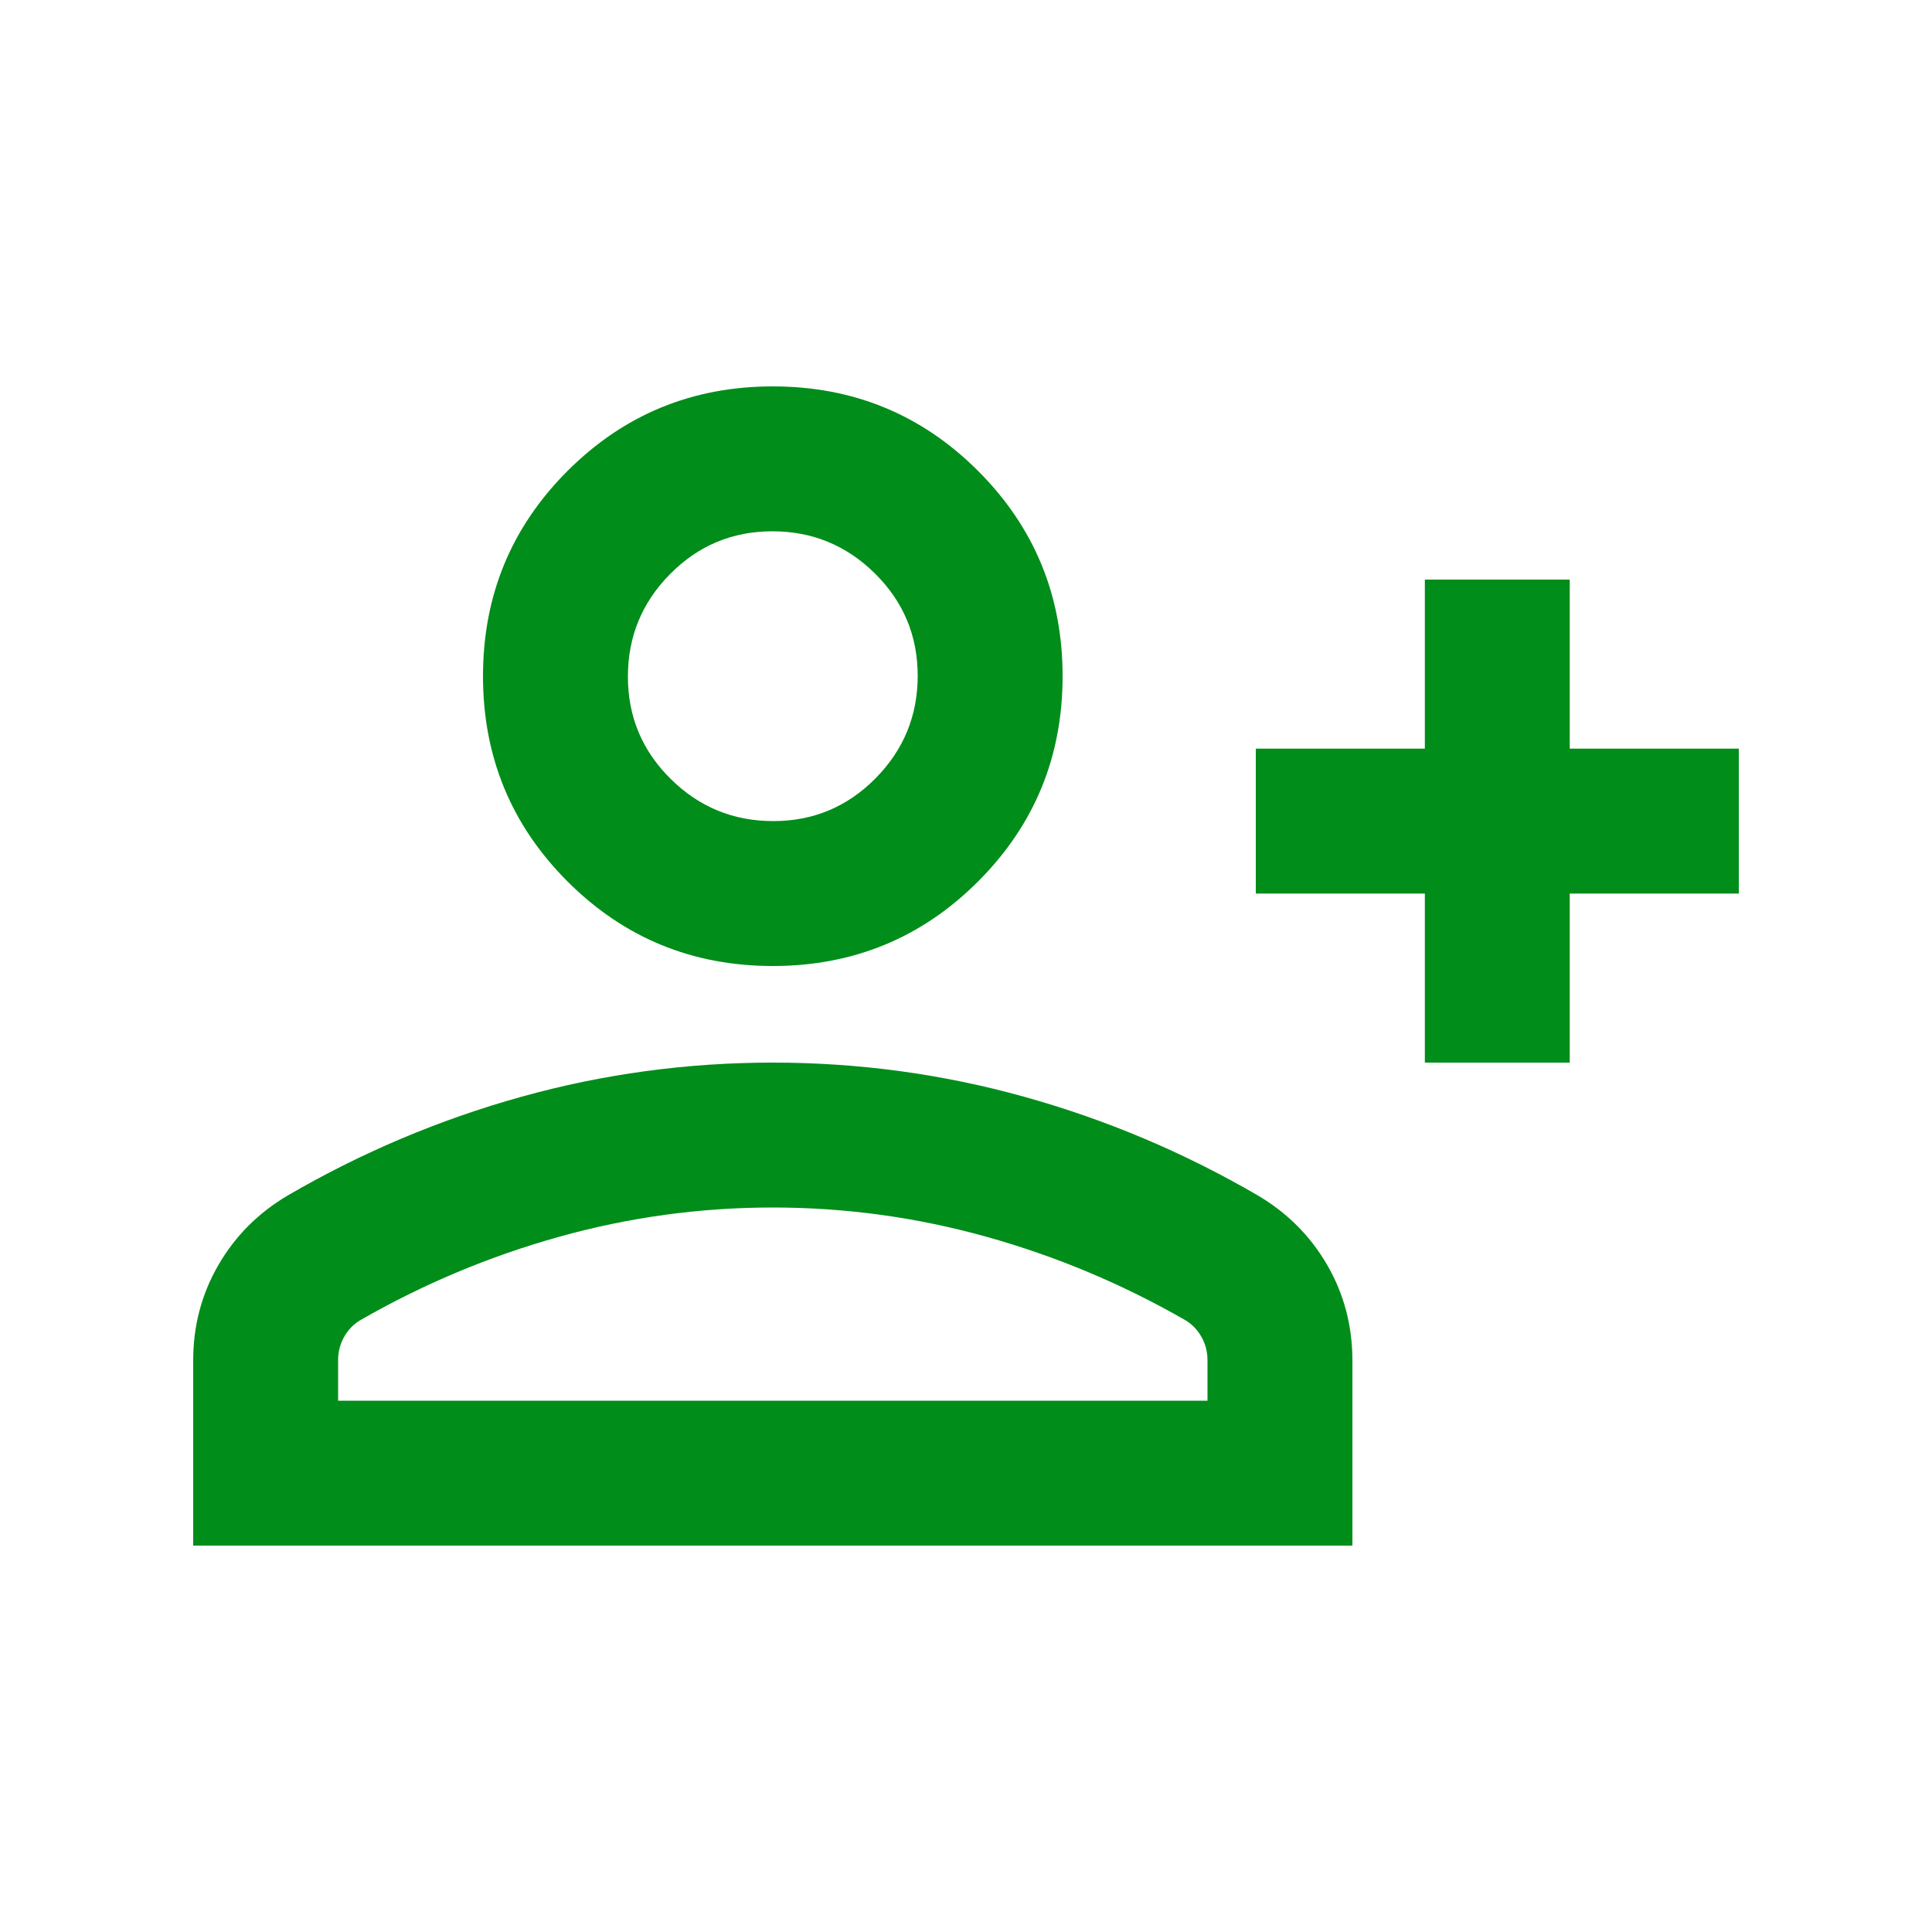
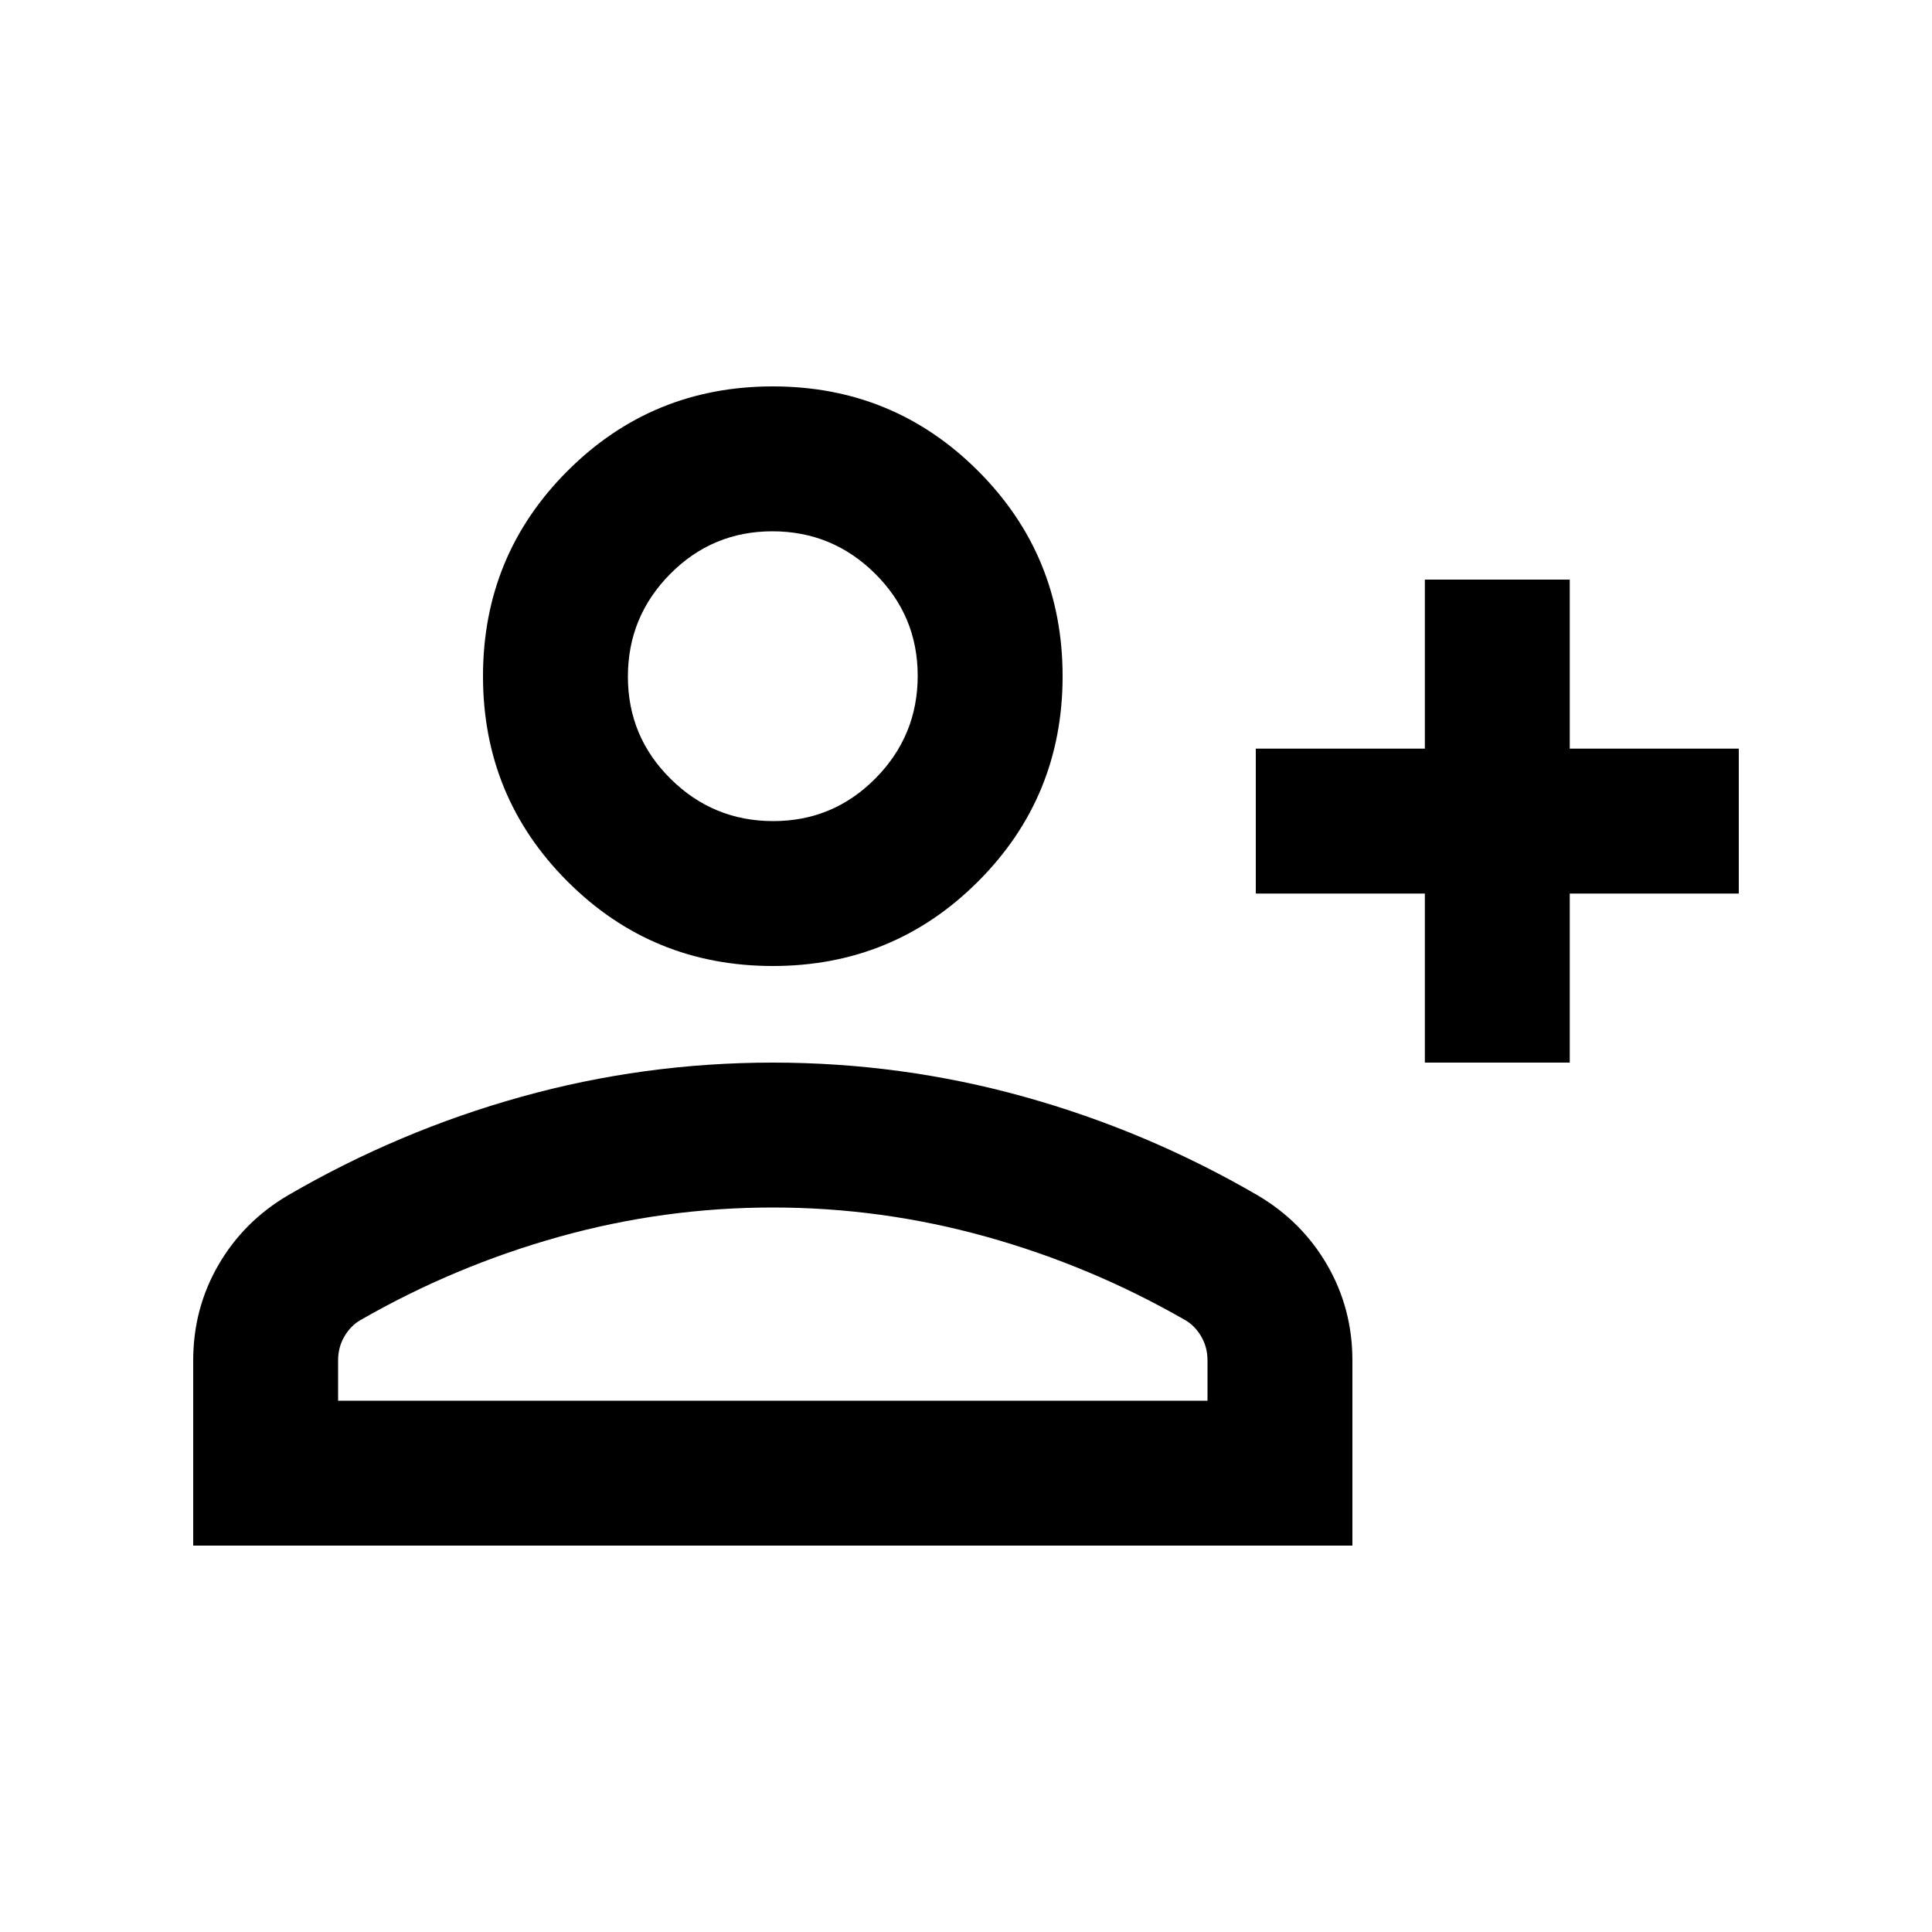
- <svg xmlns="http://www.w3.org/2000/svg" height="20px" viewBox="0 -960 960 960" width="20px" fill="#008D1A">
+ <svg xmlns="http://www.w3.org/2000/svg" height="20px" viewBox="0 -960 960 960" width="20px" fill="#000000ff">
  <path d="M708-432v-84h-84v-72h84v-84h72v84h84v72h-84v84h-72Zm-324-48q-60 0-102-42t-42-102q0-60 42-102t102-42q60 0 102 42t42 102q0 60-42 102t-102 42ZM96-192v-92q0-25.78 12.5-47.39T143-366q55-32 116-49t125-17q64 0 125 17t116 49q22 13 34.5 34.61T672-284v92H96Zm72-72h432v-20q0-6.47-3.03-11.76-3.02-5.3-7.97-8.24-47-27-99-41.5T384-360q-54 0-106 14.5T179-304q-4.95 2.94-7.98 8.24Q168-290.47 168-284v20Zm216.21-288Q414-552 435-573.21t21-51Q456-654 434.79-675t-51-21Q354-696 333-674.79t-21 51Q312-594 333.21-573t51 21Zm-.21-73Zm0 361Z" />
</svg>
